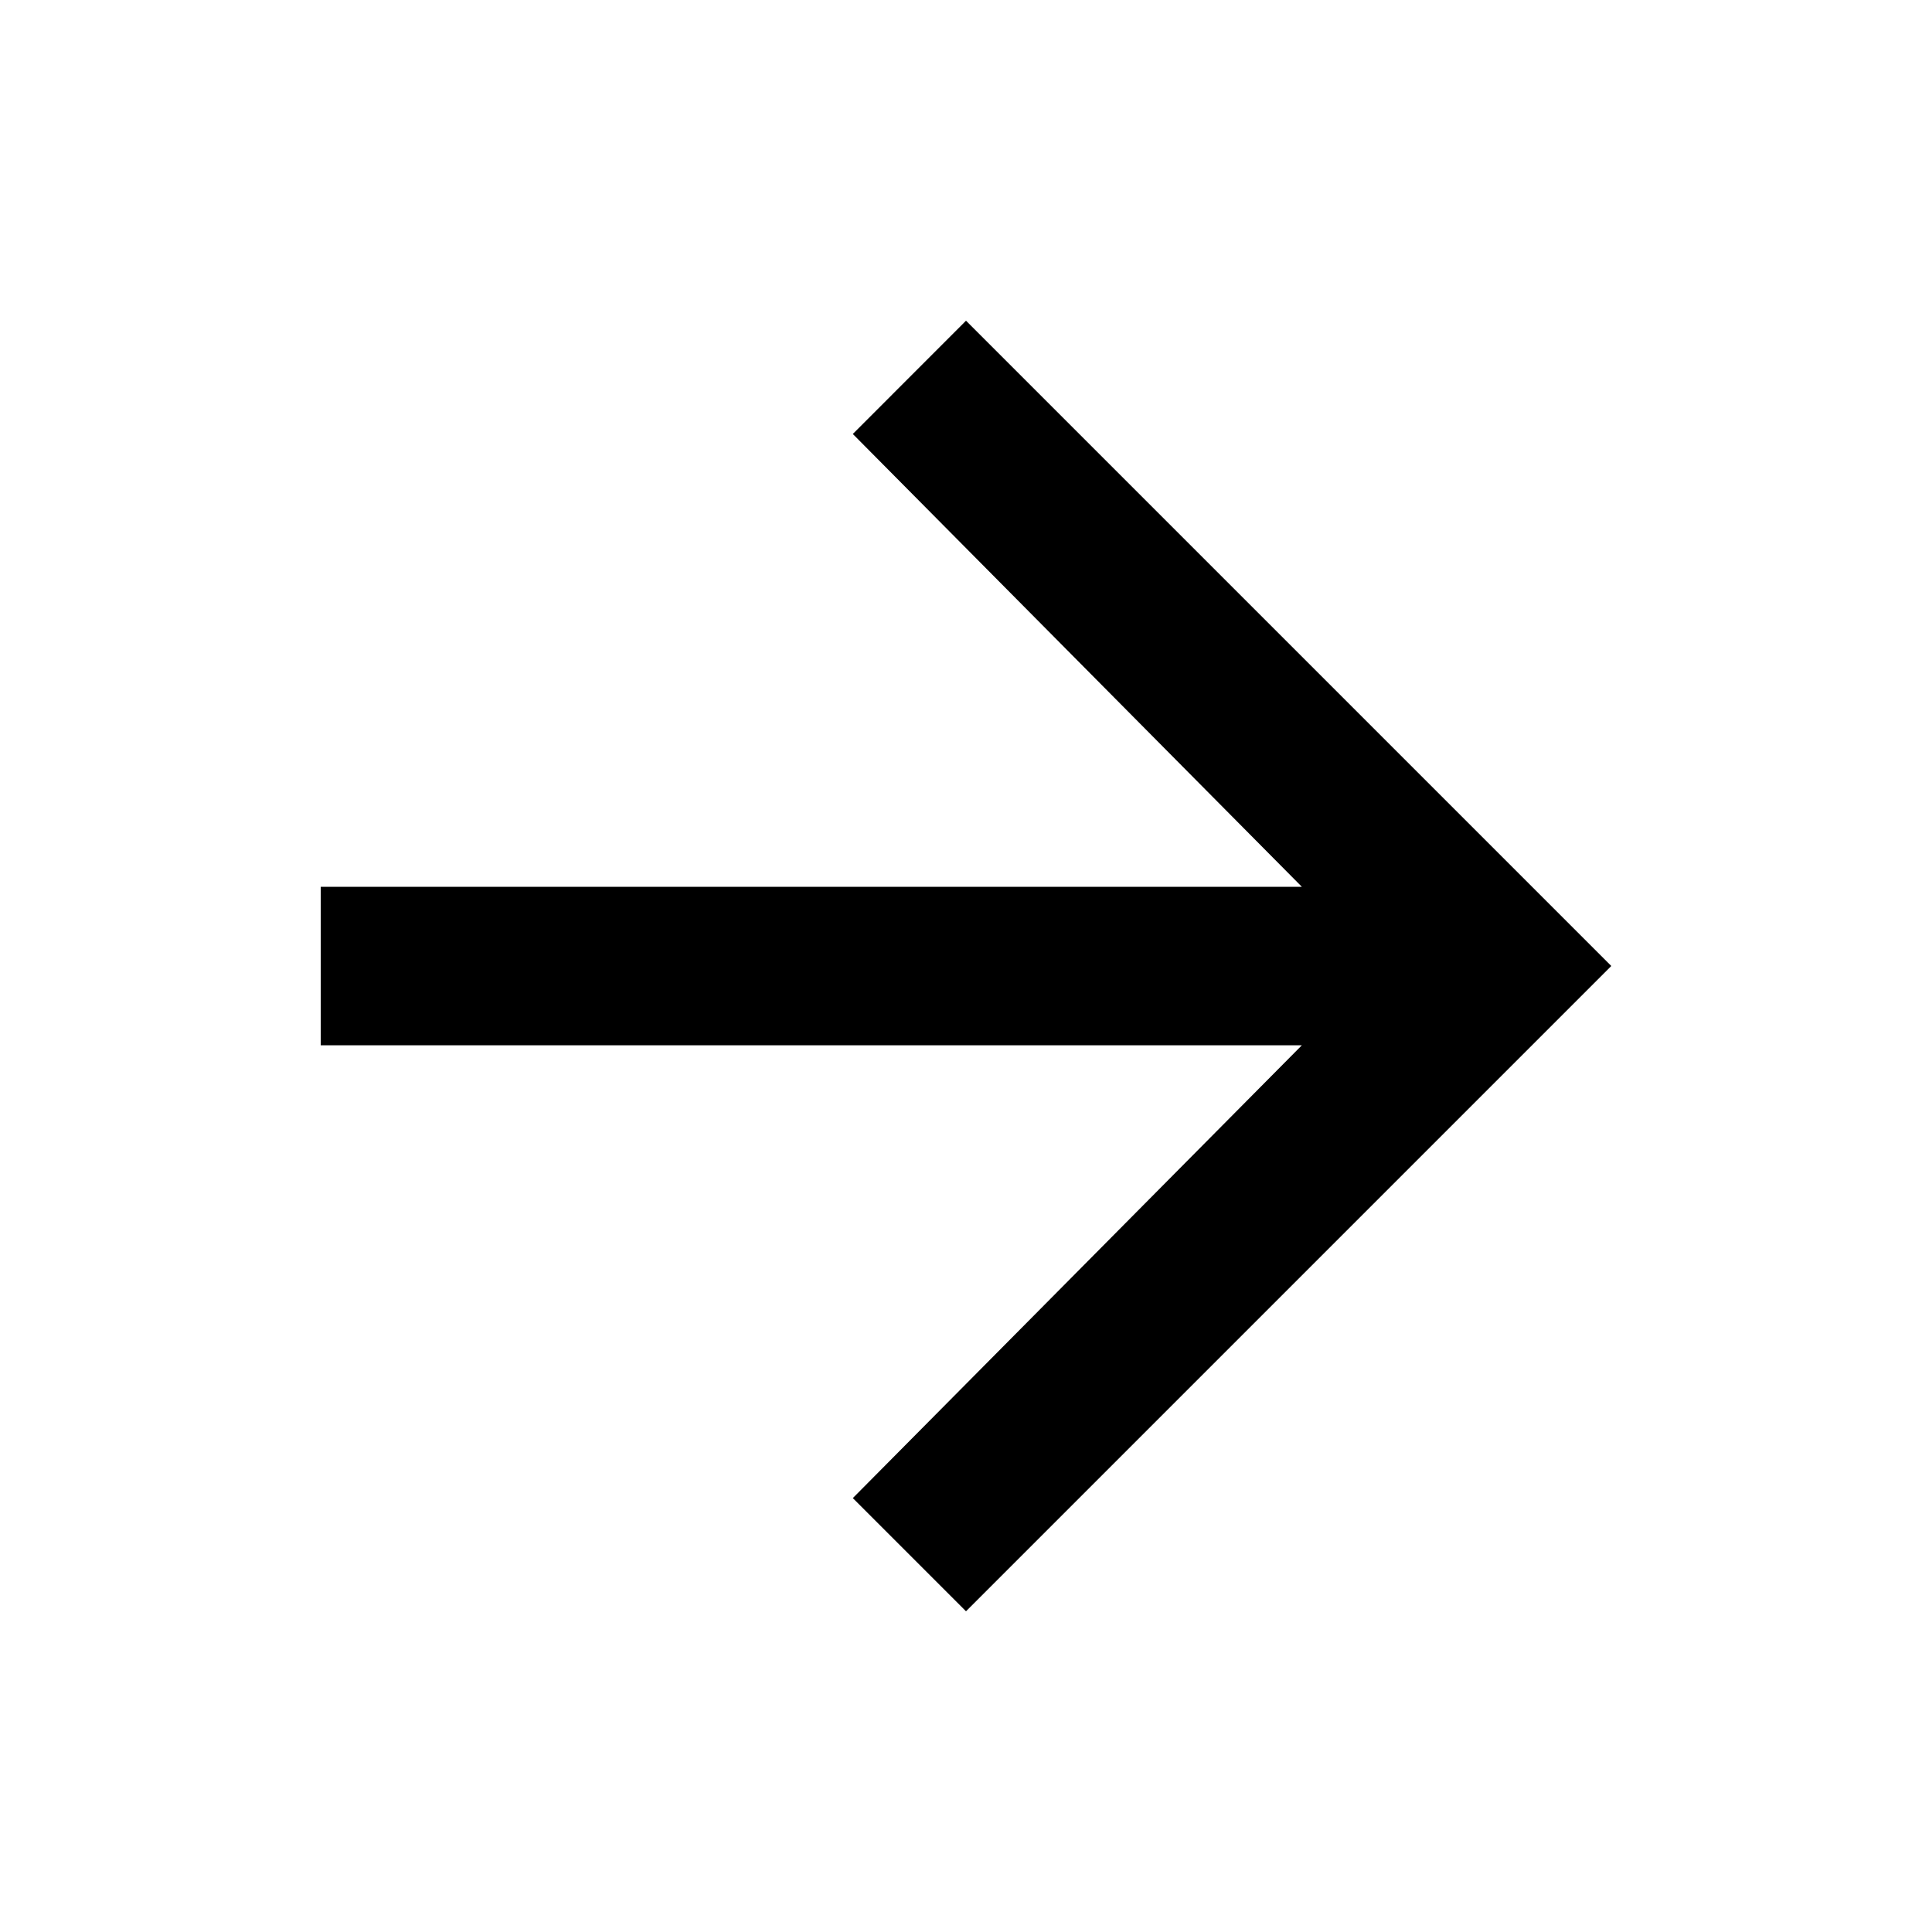
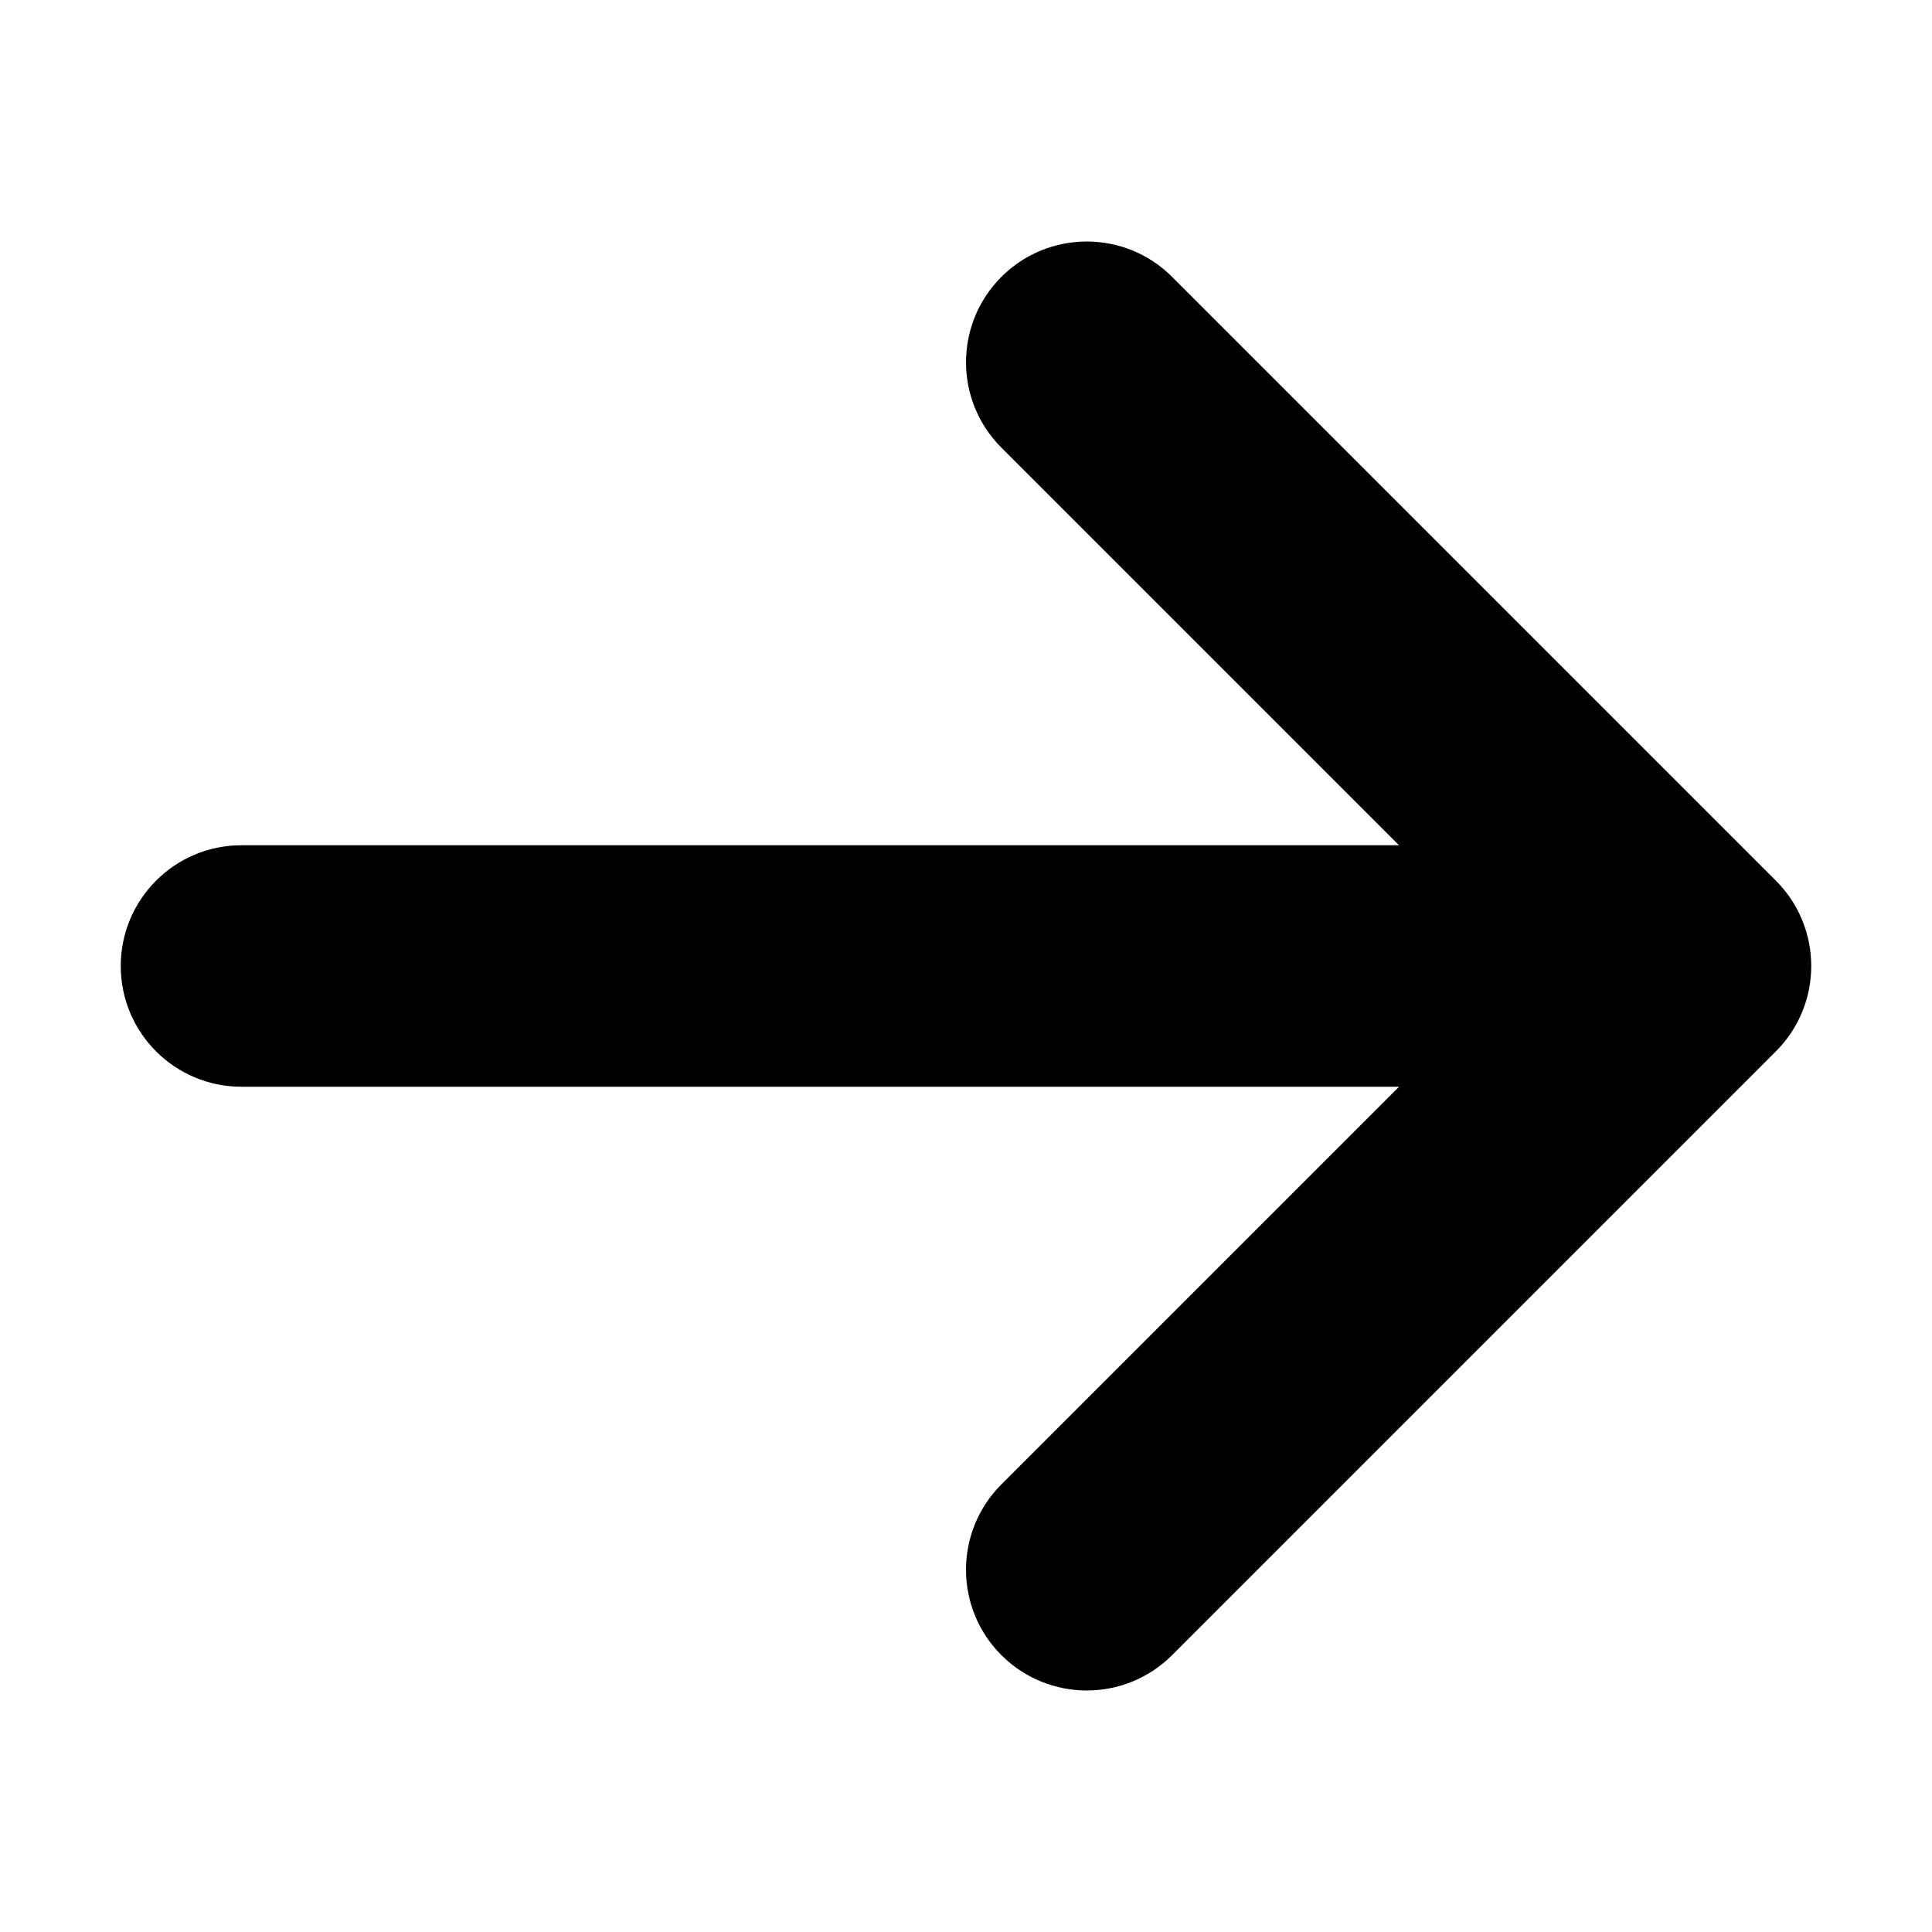
- <svg xmlns="http://www.w3.org/2000/svg" version="1.1" width="24" height="24" viewBox="0 0 24 24">
-   <path d="M12 3.984l8.016 8.016-8.016 8.016-1.406-1.406 5.578-5.625h-12.188v-1.969h12.188l-5.578-5.625z" />
+ <svg xmlns="http://www.w3.org/2000/svg" version="1.1" width="32" height="32" viewBox="0 0 32 32">
+   <path d="M19.414 27.414l10-10c0.781-0.781 0.781-2.047 0-2.828l-10-10c-0.781-0.781-2.047-0.781-2.828 0s-0.781 2.047 0 2.828l6.586 6.586h-19.172c-1.105 0-2 0.895-2 2s0.895 2 2 2h19.172l-6.586 6.586c-0.39 0.39-0.586 0.902-0.586 1.414s0.195 1.024 0.586 1.414c0.781 0.781 2.047 0.781 2.828 0z" />
</svg>
